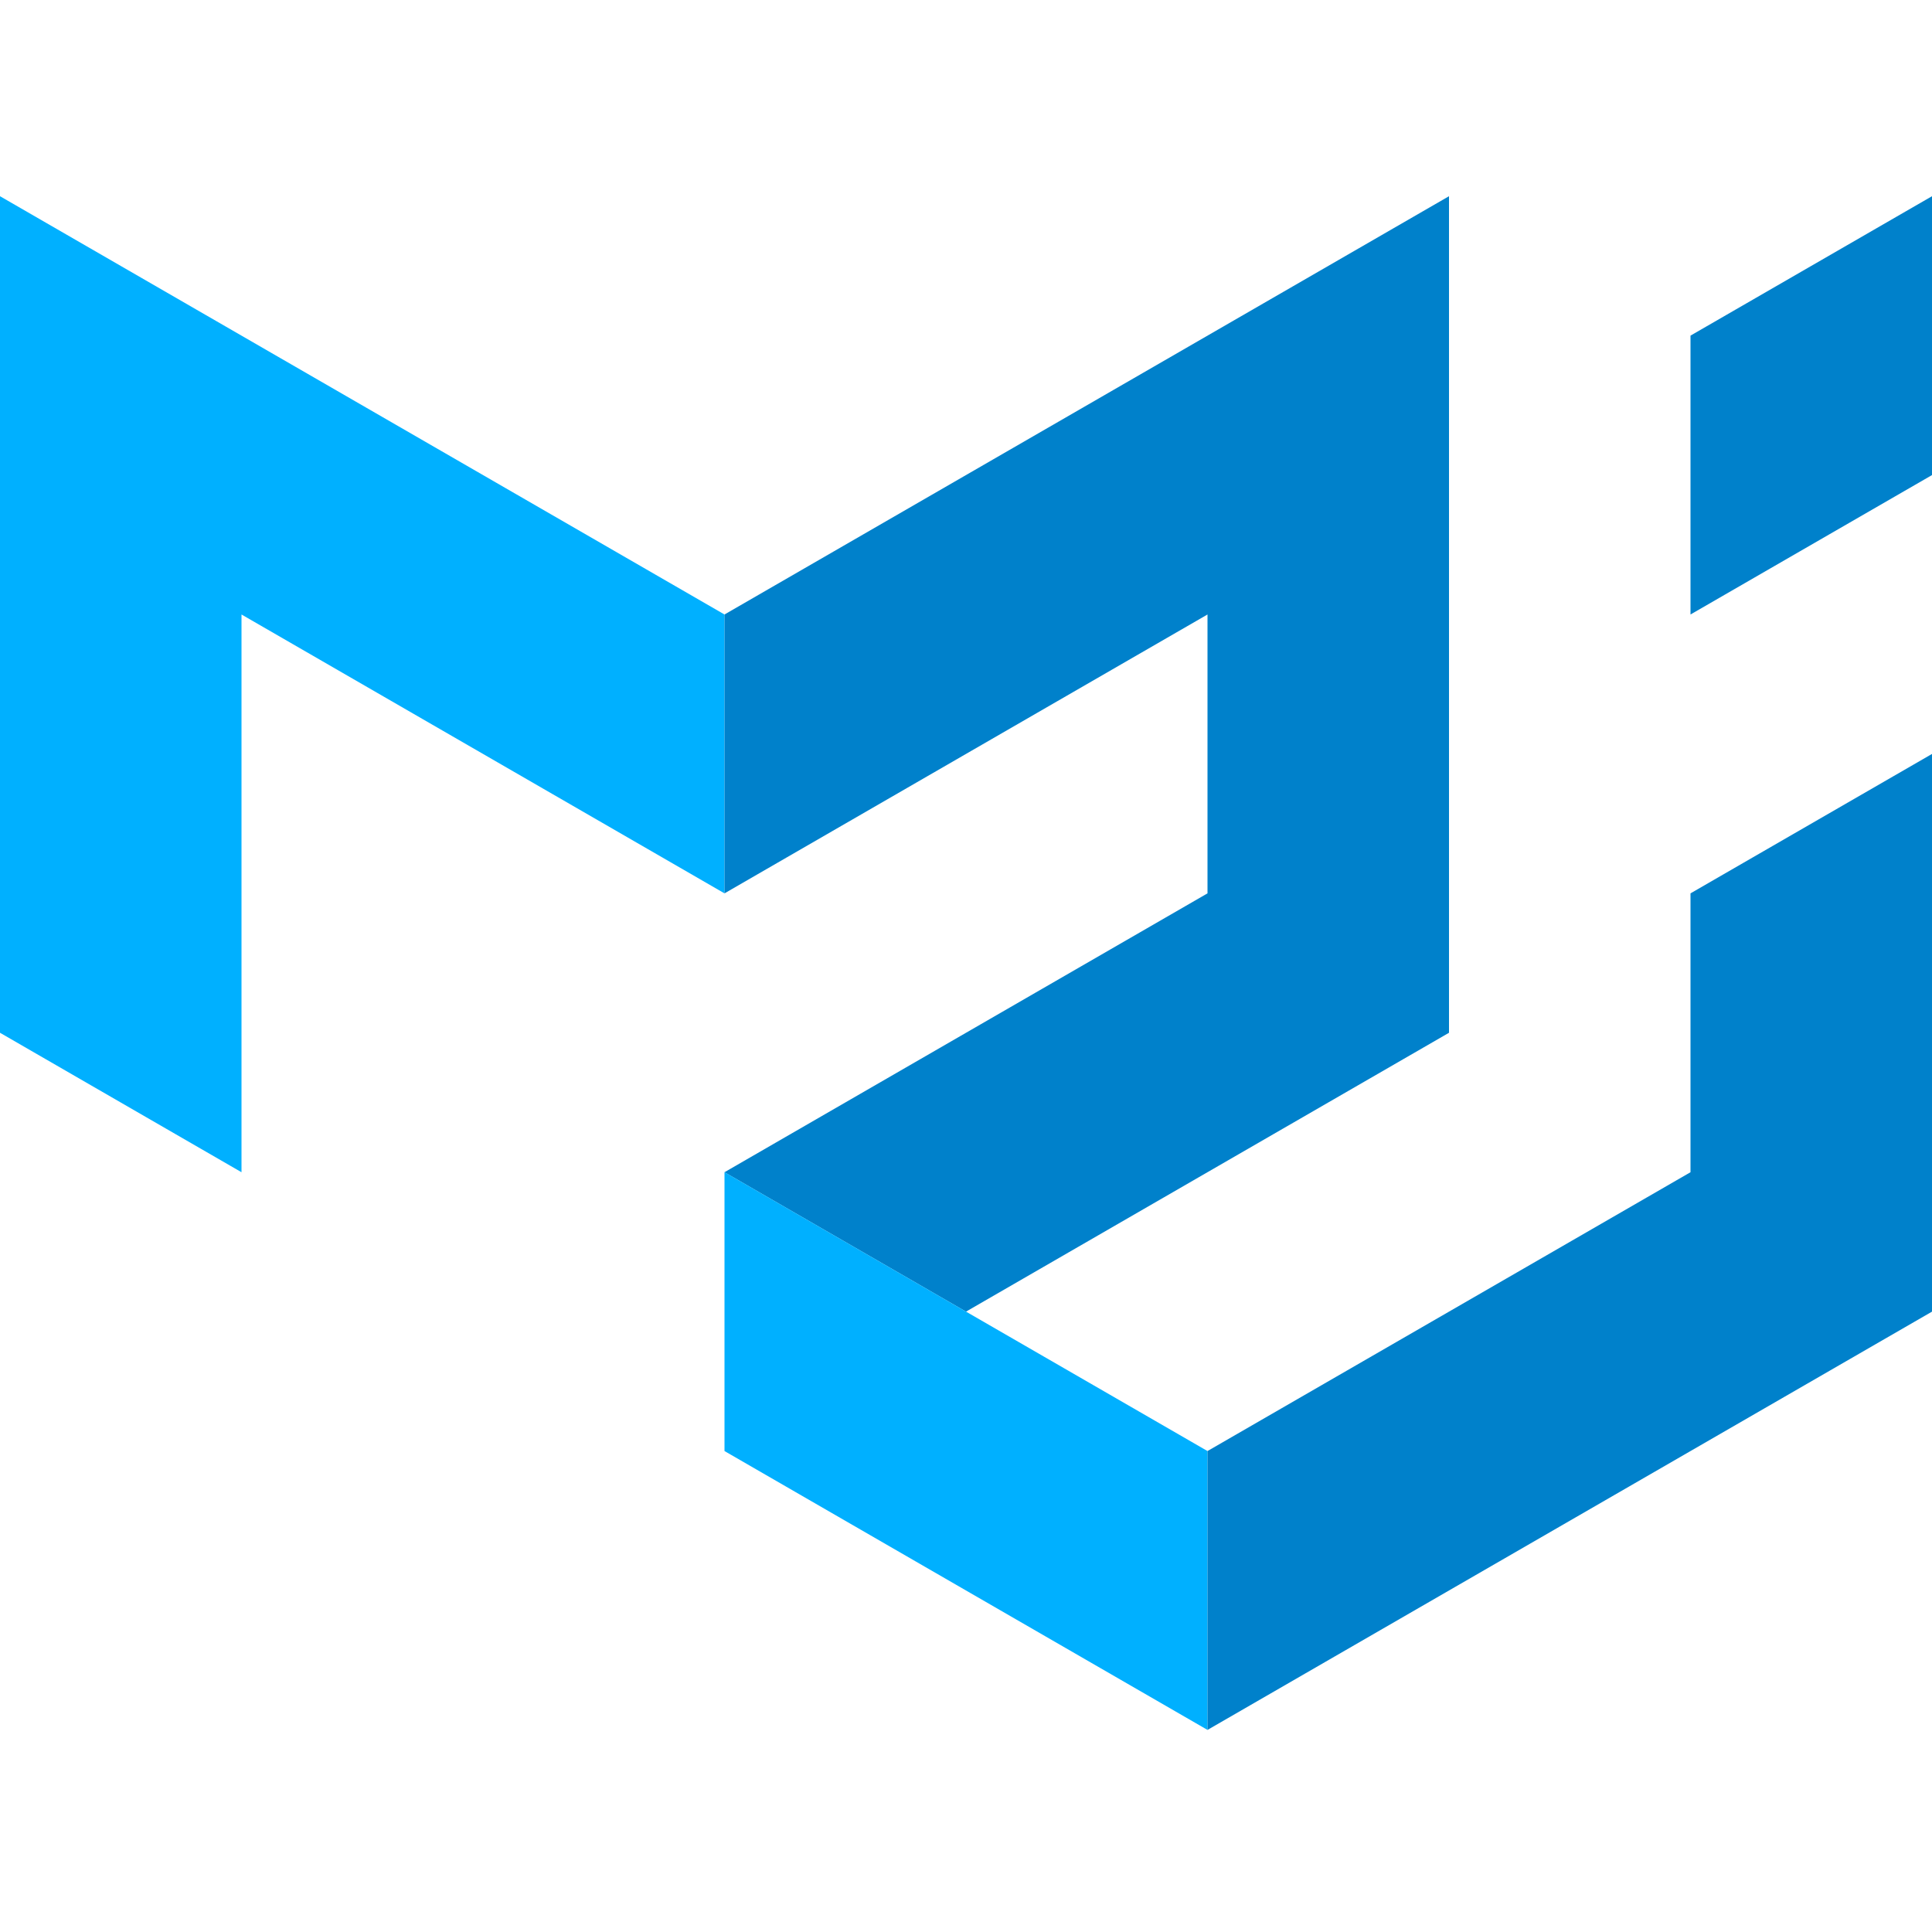
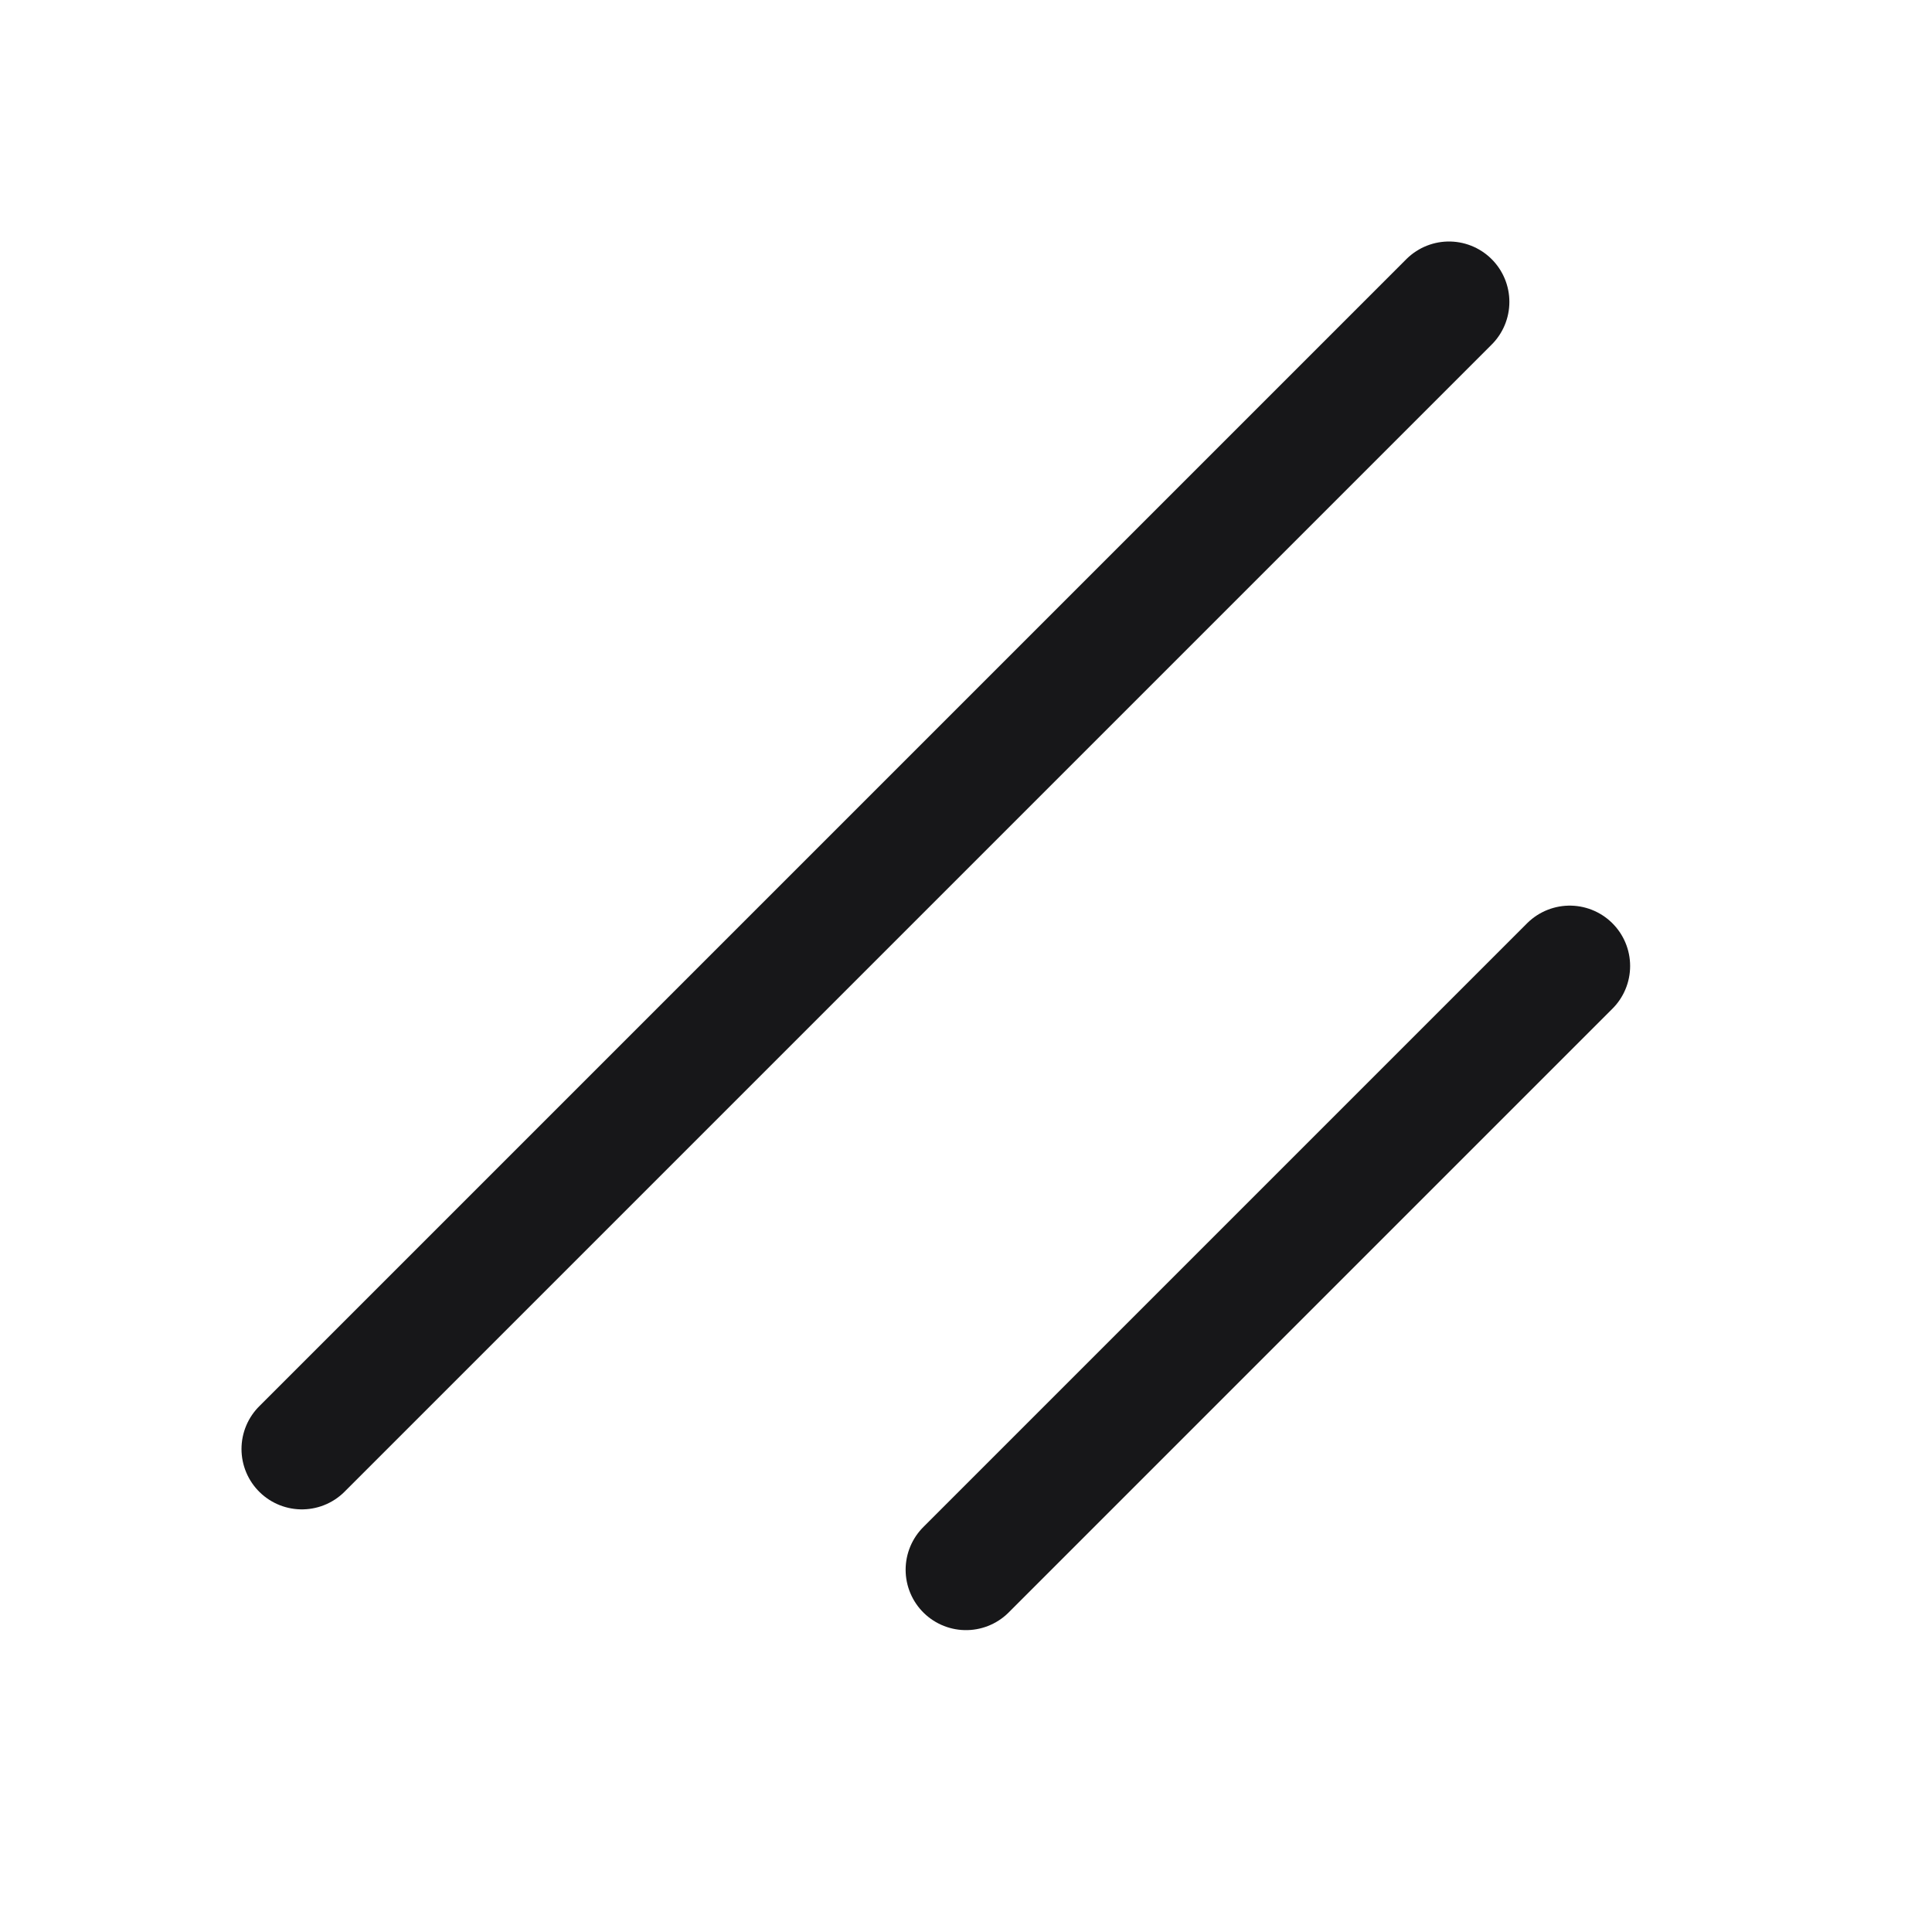
- <svg xmlns="http://www.w3.org/2000/svg" width="50" height="50" viewBox="0 0 50 50" fill="none">
-   <path d="M0 26.728V5.078L18.75 15.903V23.12L6.25 15.903V30.337L0 26.728Z" fill="#00B0FF" />
-   <path d="M18.75 15.903L37.5 5.078V26.728L25 33.945L18.75 30.337L31.25 23.12V15.903L18.75 23.12V15.903Z" fill="#0081CB" />
-   <path d="M18.75 30.336V37.553L31.25 44.77V37.553L18.75 30.336Z" fill="#00B0FF" />
-   <path d="M31.25 44.77L50 33.945V19.512L43.75 23.12V30.337L31.25 37.553V44.77ZM43.75 15.903V8.686L50 5.078V12.295L43.75 15.903Z" fill="#0081CB" />
+ <svg xmlns="http://www.w3.org/2000/svg" viewBox="0 0 256 256" version="1.1" id="svg2">
+   <defs id="defs2" />
+   <path fill="none" d="M0 0h256v256H0z" id="path1" />
+   <path fill="none" stroke="#171719" stroke-linecap="round" stroke-linejoin="round" stroke-width="16" d="m208 128-80 80M192 40 40 192" id="path2" />
</svg>
